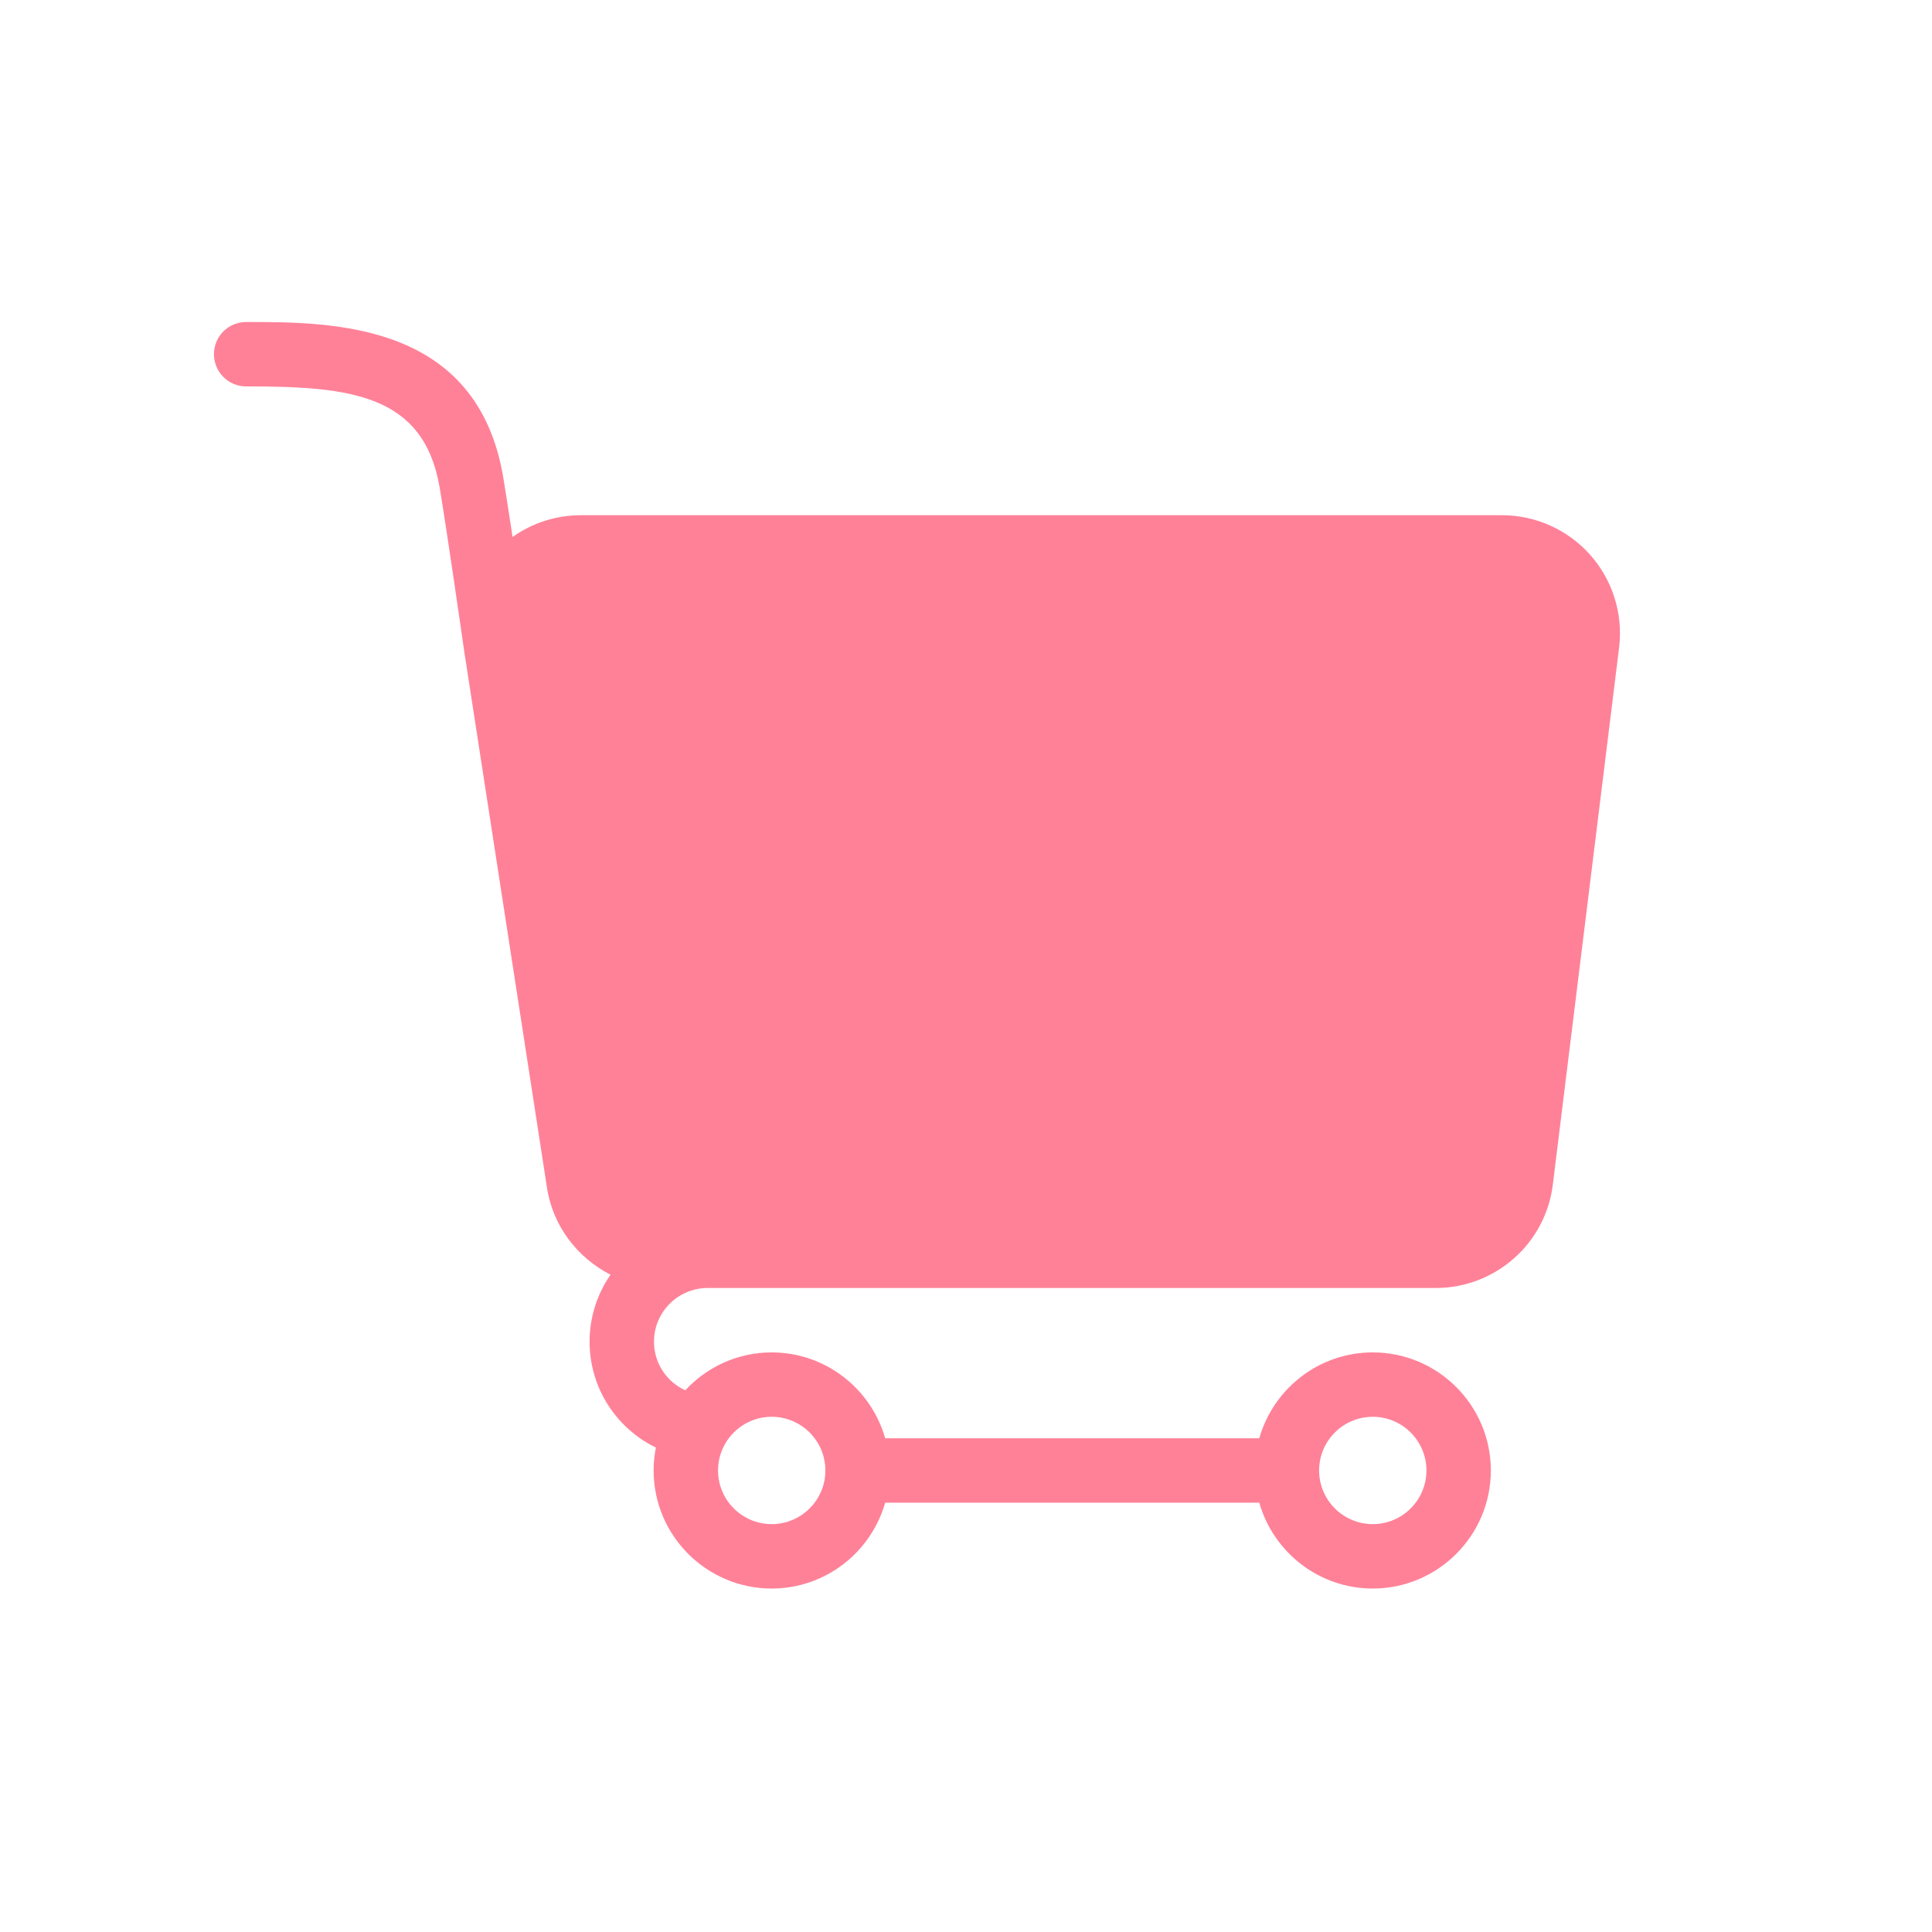
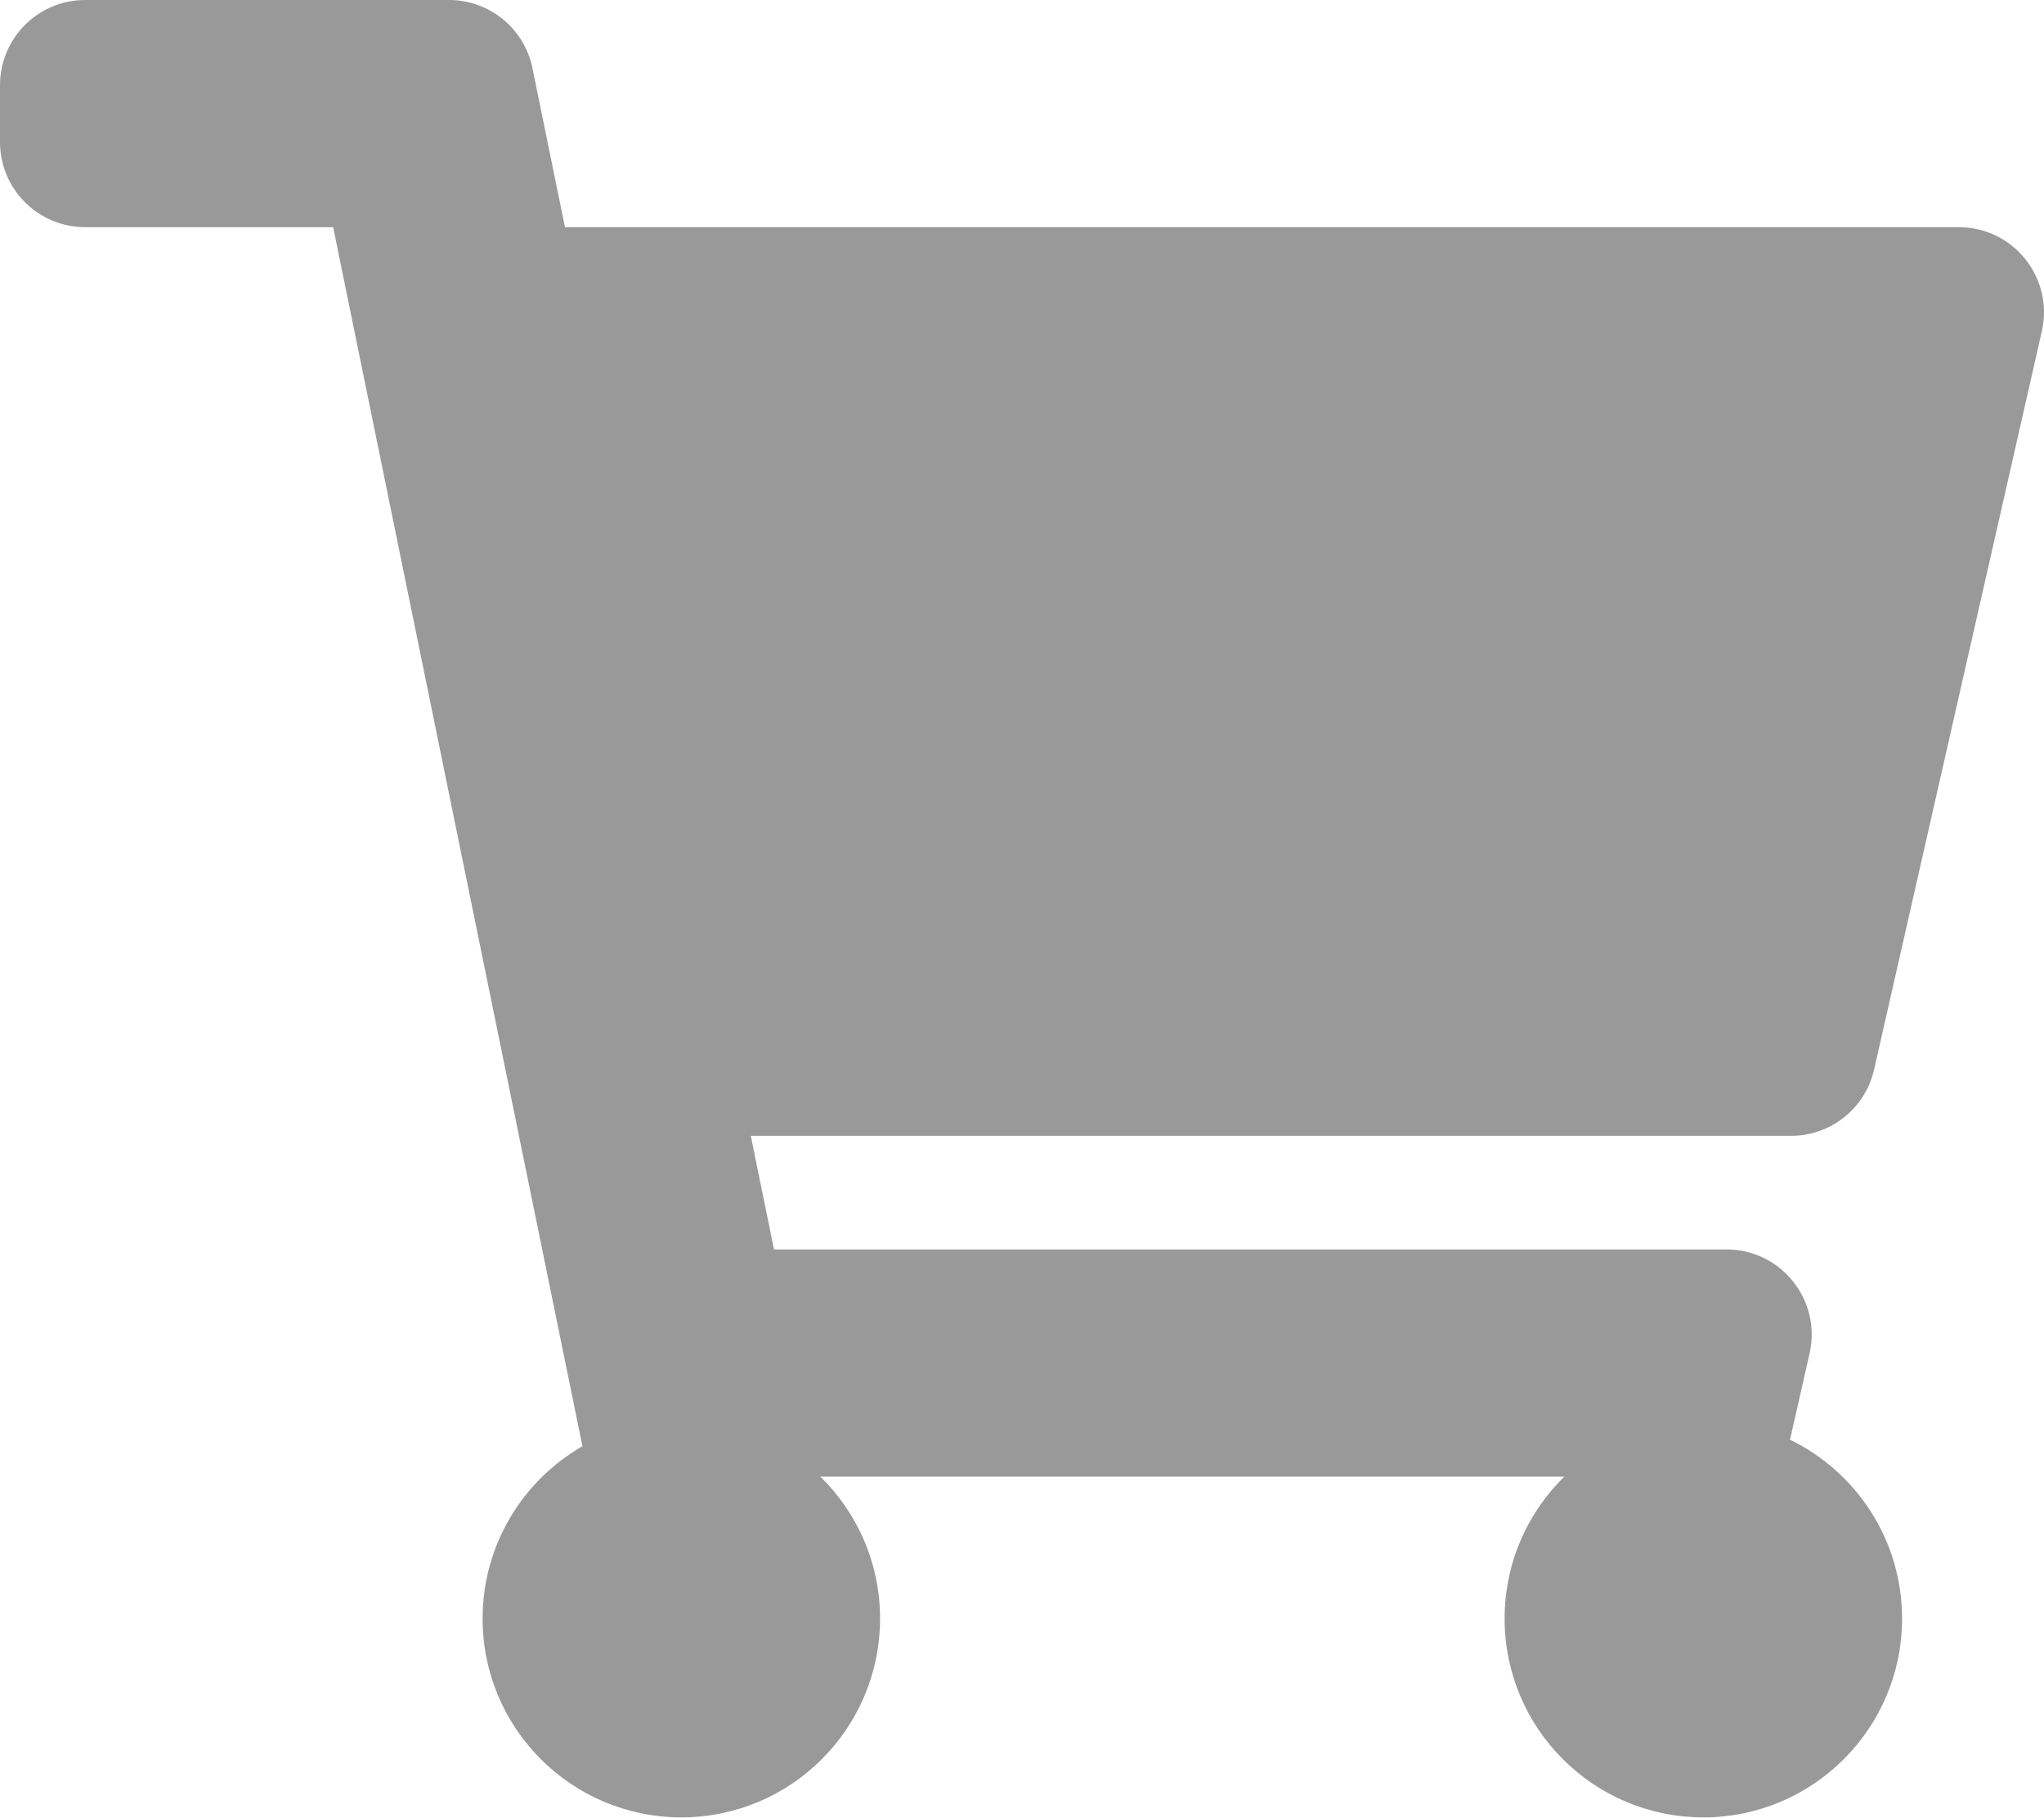
- <svg xmlns="http://www.w3.org/2000/svg" t="1543633843416" class="icon" style="" viewBox="0 0 1024 1024" version="1.1" p-id="9439" width="200" height="200">
-   <defs>
-     <style type="text/css" />
-   </defs>
-   <path d="M842.741 293.99C830.885 280.69 813.864 273.067 796.046 273.067L307.894 273.067c-13.107 0-25.748 4.096-36.227 11.56-1.809-11.981-3.573-23.438-4.904-31.437C252.996 170.667 176.287 170.667 130.458 170.667c-9.432 0-17.067 7.646-17.067 17.067s7.634 17.067 17.067 17.067c54.818 0 94.276 3.88 102.639 54.01 3.914 23.472 11.981 79.599 12.811 85.39 0.011 0.102 0.023 0.205 0.034 0.284 0.011 0.068 0.011 0.137 0.023 0.193l43.861 284.251c2.947 20.639 16.1 37.649 33.758 46.694-6.975 10.092-11.093 22.312-11.093 35.487 0 24.587 14.211 45.943 35.146 56.127-0.774 3.925-1.206 7.987-1.206 12.14 0 34.497 28.069 62.578 62.578 62.578 28.581 0 52.702-19.285 60.154-45.511l198.281 0c7.452 26.226 31.573 45.511 60.154 45.511 34.509 0 62.578-28.08 62.578-62.578s-28.069-62.578-62.578-62.578c-28.581 0-52.702 19.285-60.154 45.511L469.163 762.311c-7.452-26.226-31.573-45.511-60.154-45.511-18.091 0-34.361 7.76-45.796 20.082-9.842-4.471-16.589-14.336-16.589-25.771 0-15.69 12.766-28.444 28.444-28.444l385.866 0c31.835 0 58.561-23.848 62.157-55.319l35.123-284.592C860.251 325.052 854.608 307.28 842.741 293.99zM727.598 750.933c15.679 0 28.444 12.754 28.444 28.444s-12.766 28.444-28.444 28.444-28.444-12.754-28.444-28.444S711.908 750.933 727.598 750.933zM409.02 750.933c15.679 0 28.444 12.754 28.444 28.444s-12.766 28.444-28.444 28.444-28.444-12.754-28.444-28.444S393.33 750.933 409.02 750.933z" p-id="9440" fill="#ff8198" />
+ <svg xmlns="http://www.w3.org/2000/svg" color="#999" aria-hidden="true" focusable="false" data-prefix="fas" data-icon="shopping-cart" class="svg-inline--fa fa-shopping-cart fa-w-18" role="img" viewBox="0 0 576 512">
+   <path fill="currentColor" d="M528.12 301.319l47.273-208C578.806 78.301 567.391 64 551.99 64H159.208l-9.166-44.81C147.758 8.021 137.93 0 126.529 0H24C10.745 0 0 10.745 0 24v16c0 13.255 10.745 24 24 24h69.883l70.248 343.435C147.325 417.1 136 435.222 136 456c0 30.928 25.072 56 56 56s56-25.072 56-56c0-15.674-6.447-29.835-16.824-40h209.647C430.447 426.165 424 440.326 424 456c0 30.928 25.072 56 56 56s56-25.072 56-56c0-22.172-12.888-41.332-31.579-50.405l5.517-24.276c3.413-15.018-8.002-29.319-23.403-29.319H218.117l-6.545-32h293.145c11.206 0 20.92-7.754 23.403-18.681z" />
</svg>
